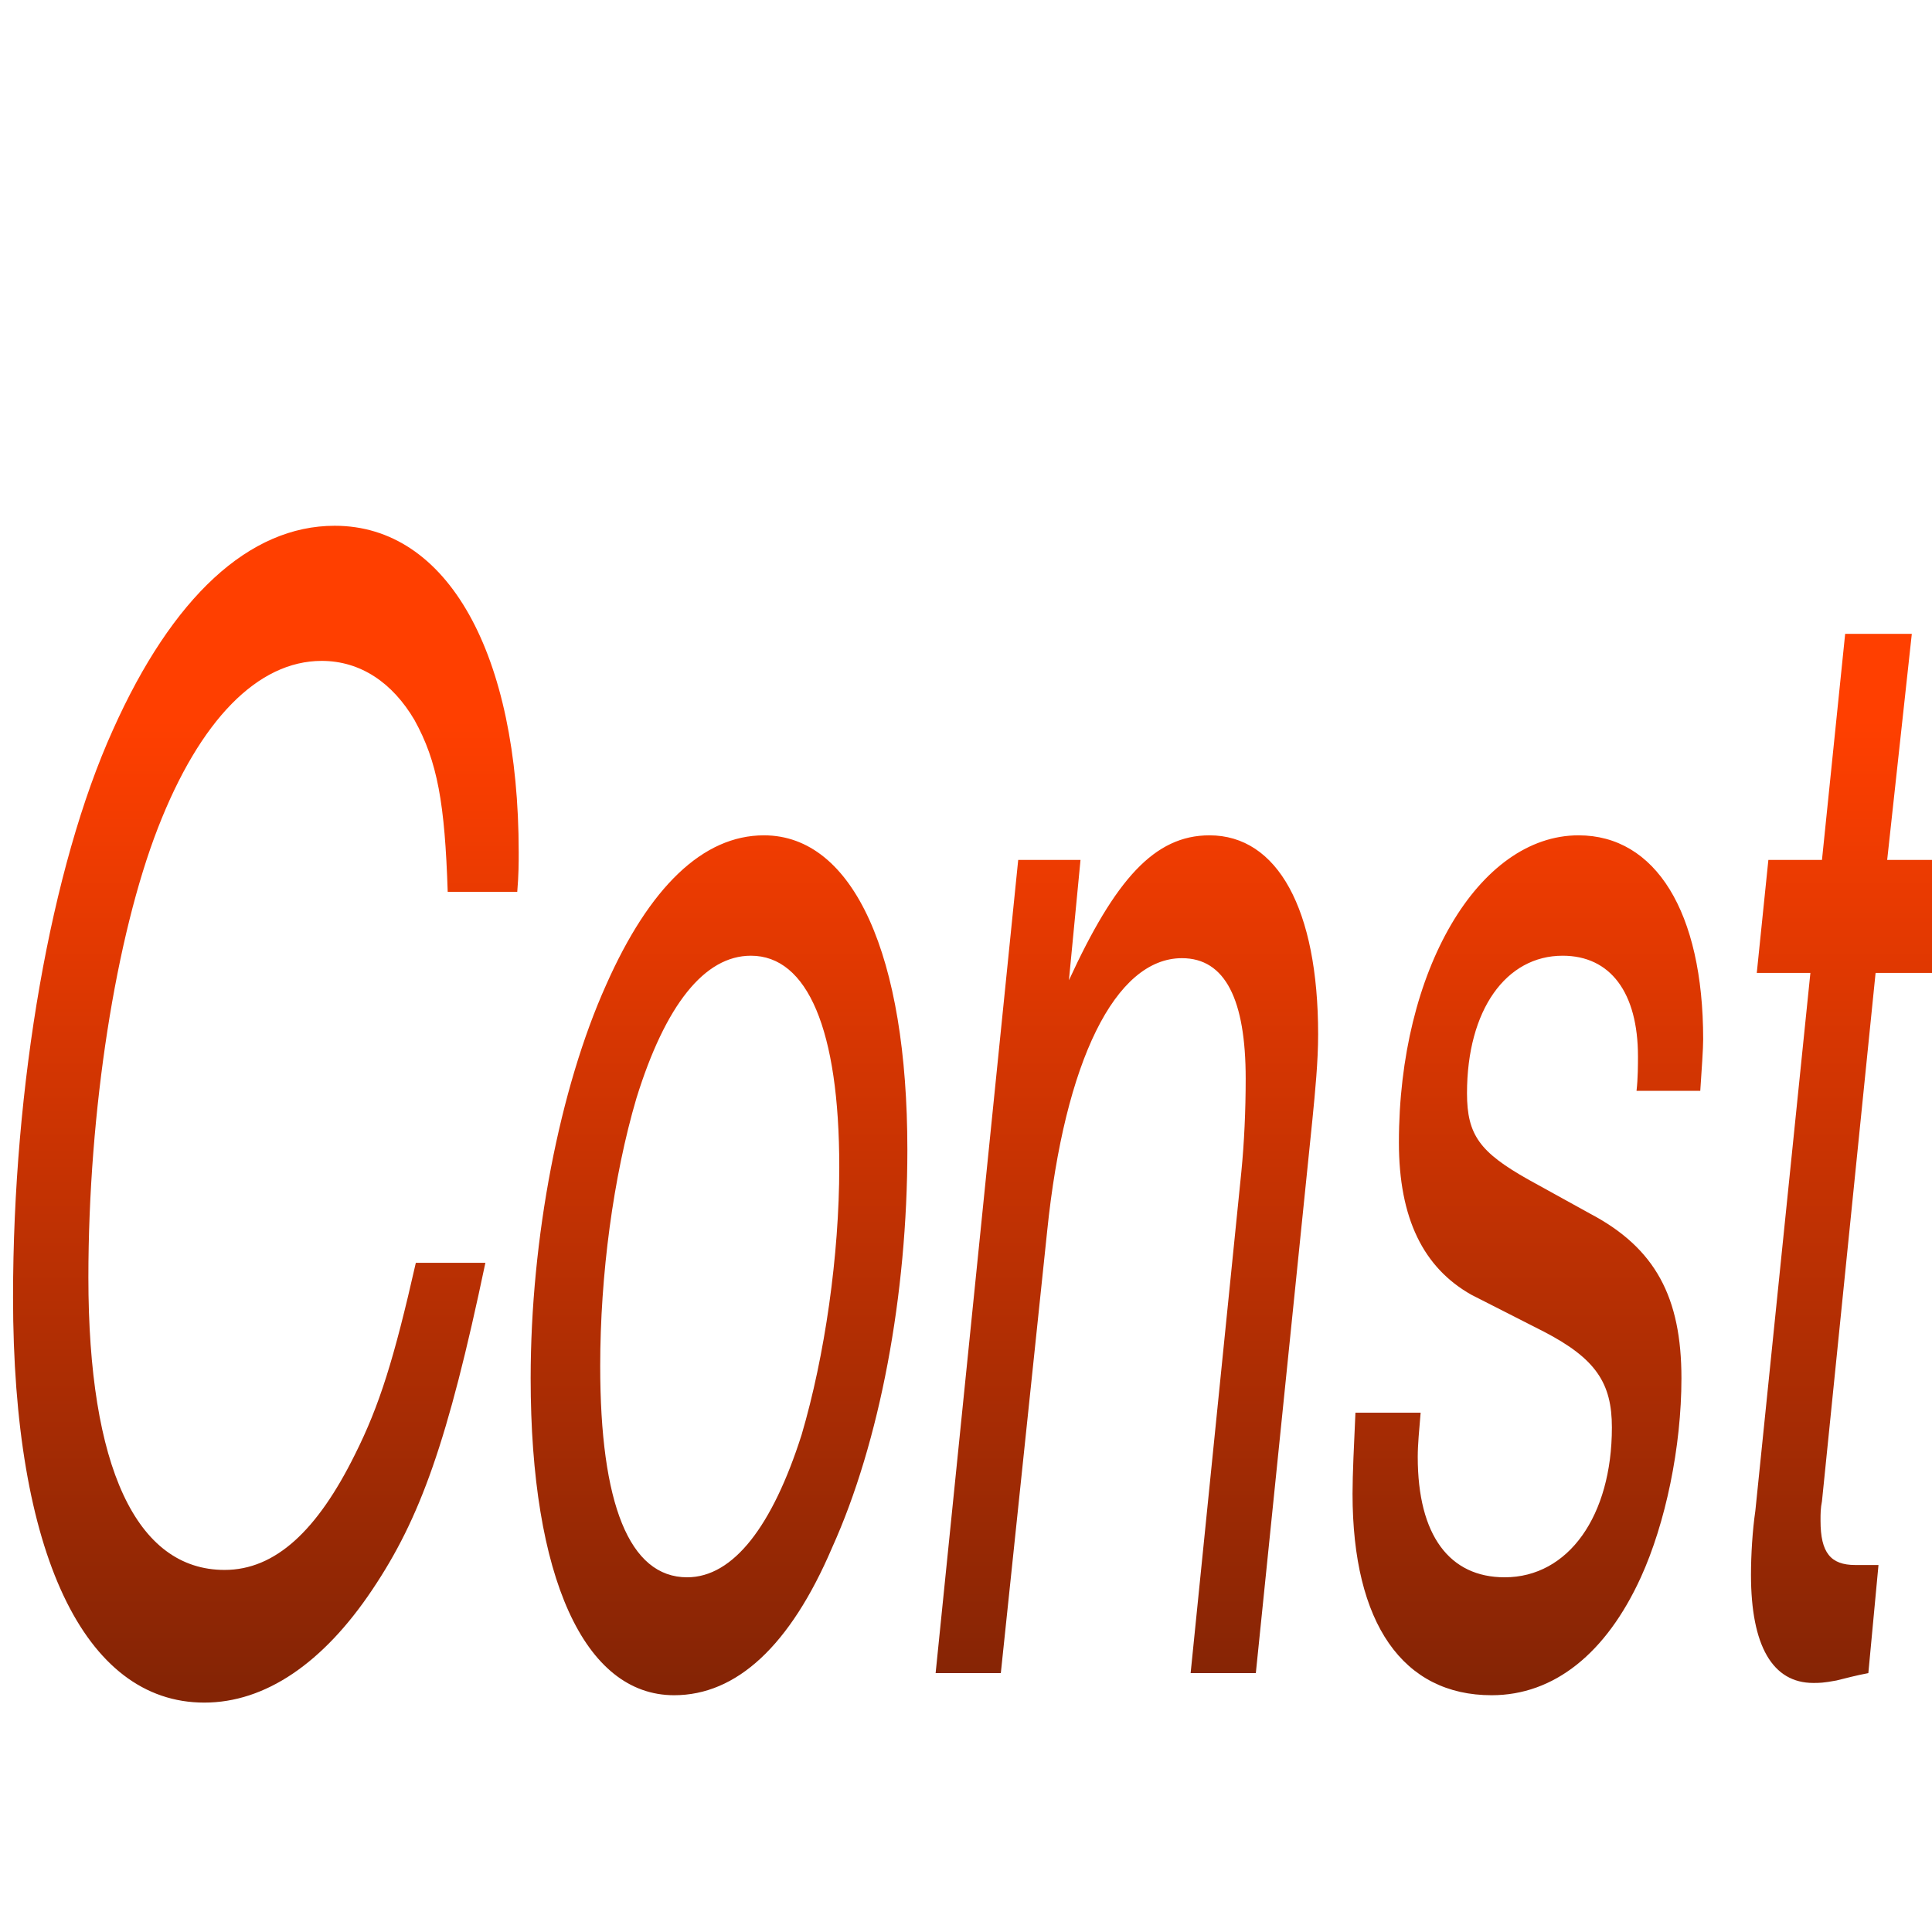
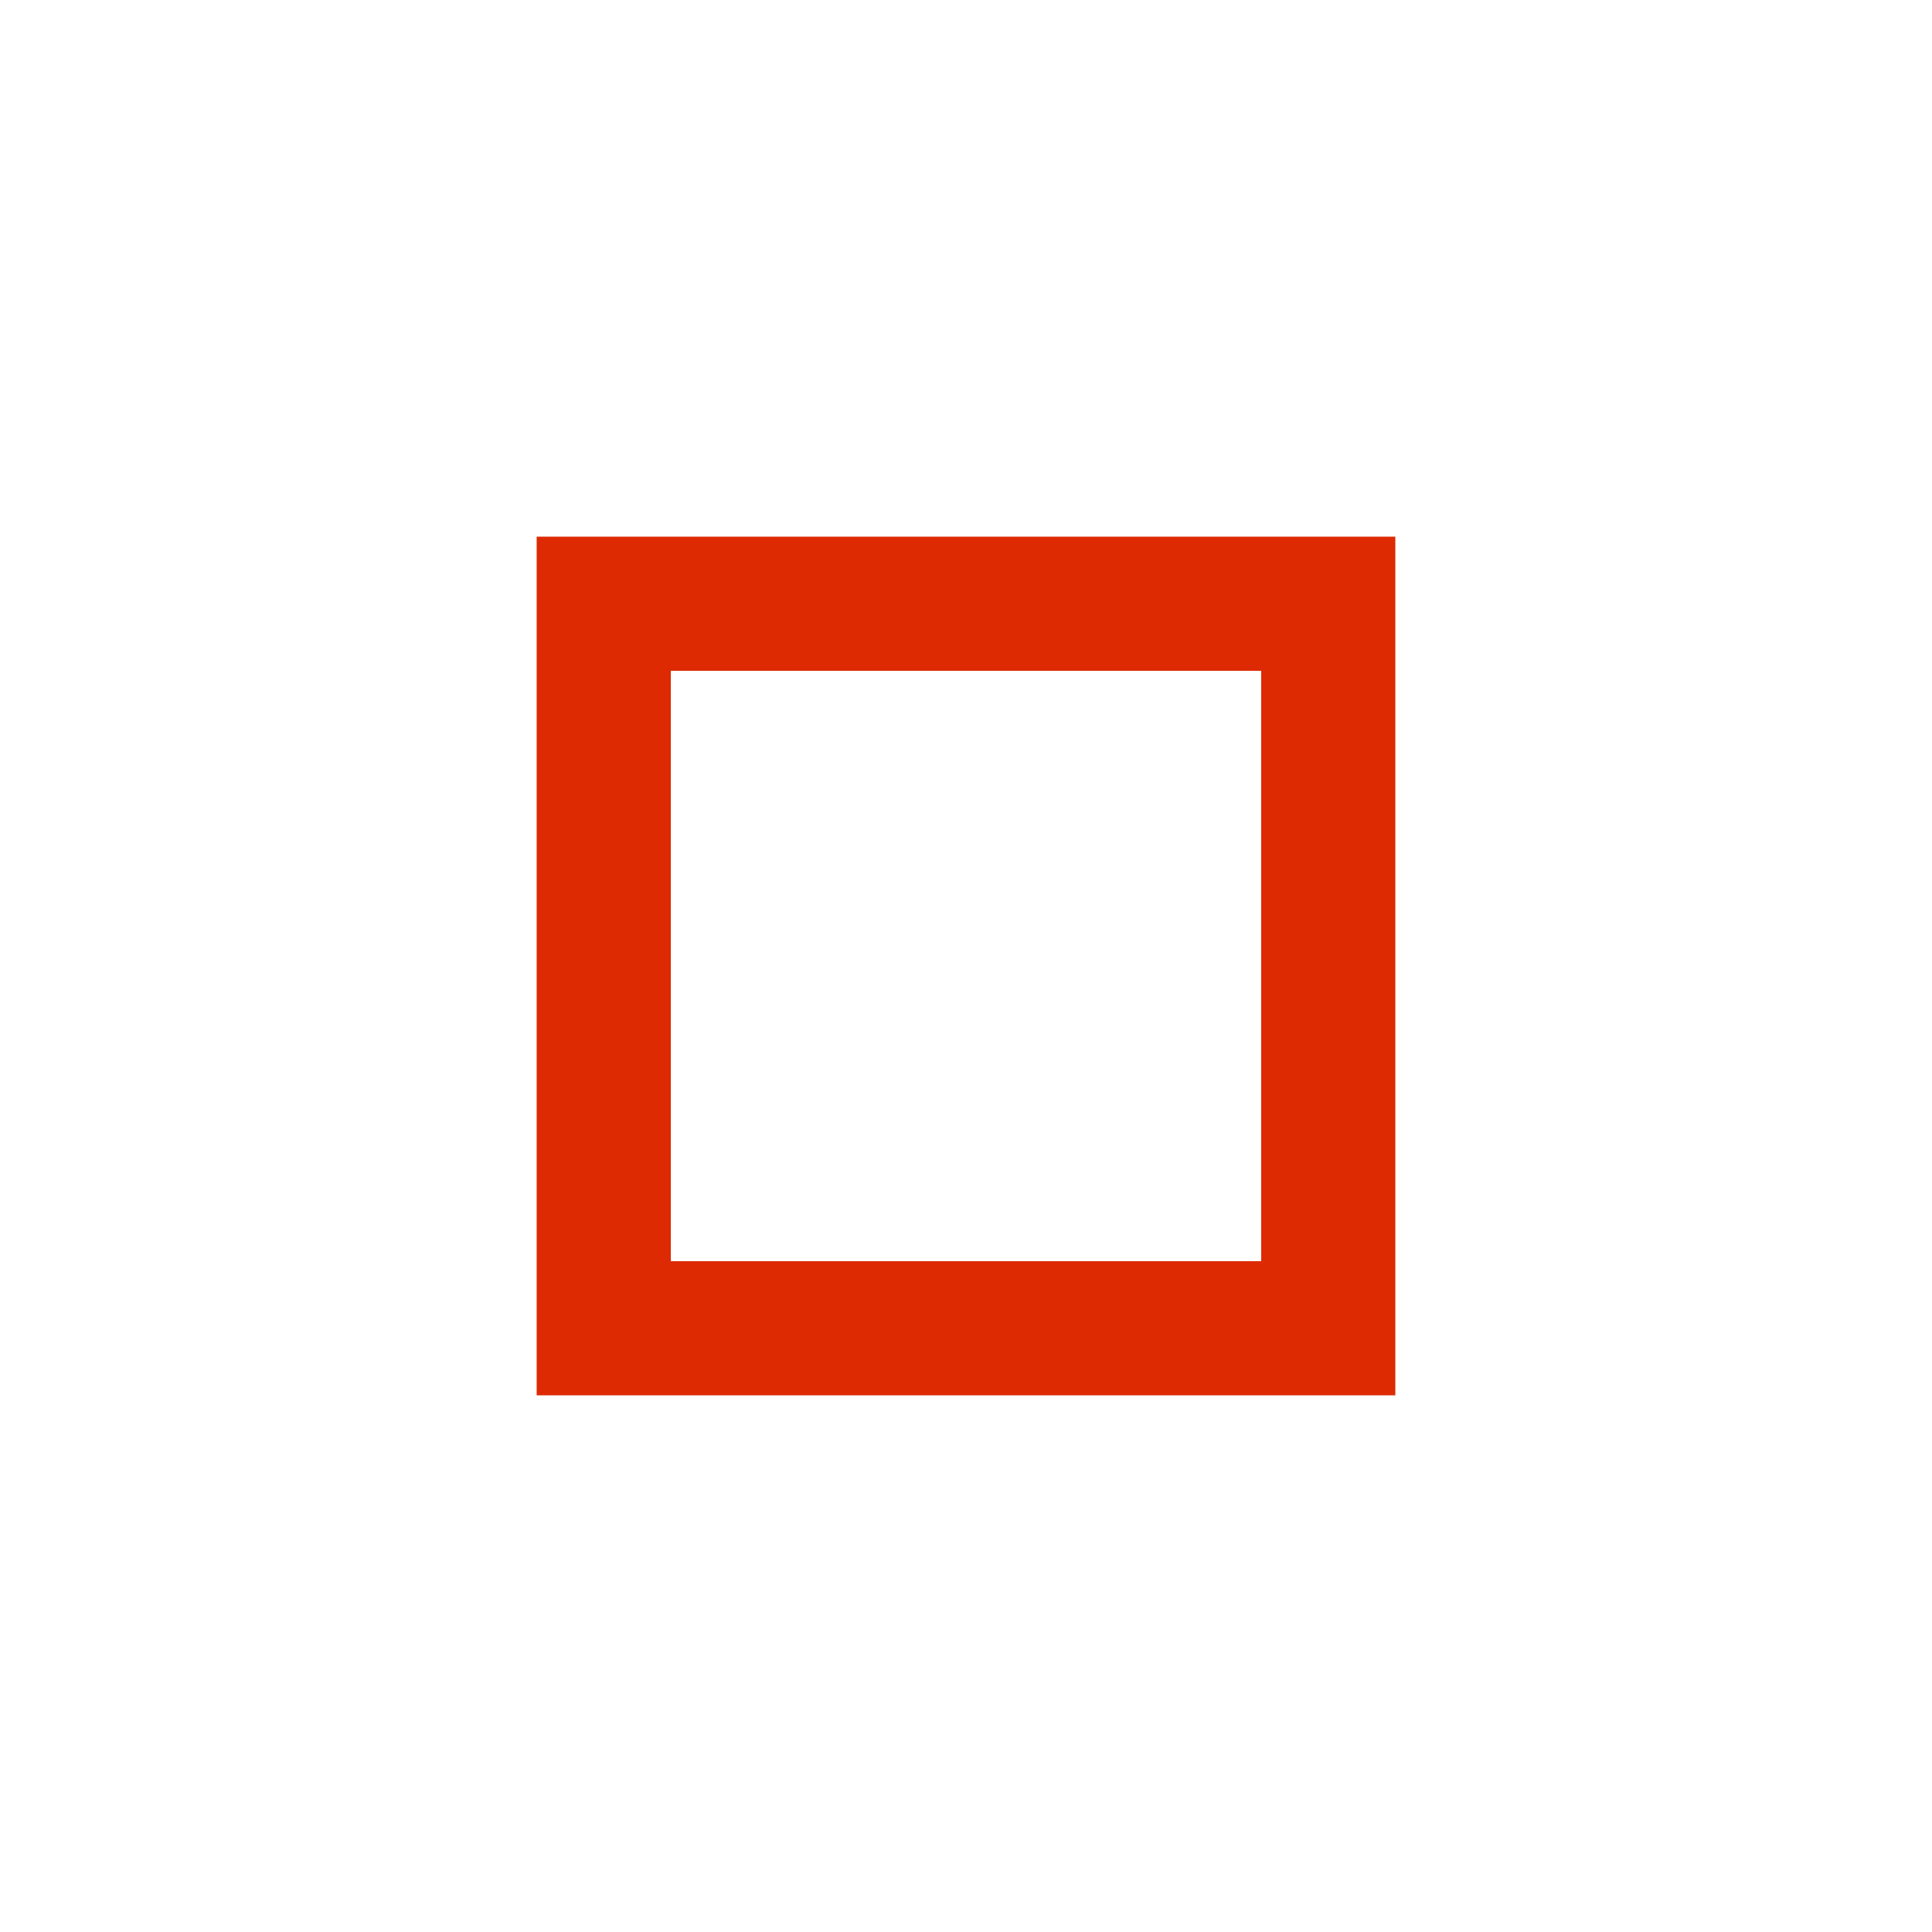
<svg xmlns="http://www.w3.org/2000/svg" xmlns:xlink="http://www.w3.org/1999/xlink" width="16" height="16" id="svg2" version="1.0">
  <defs id="defs4">
+     <linearGradient id="linearGradient13615">
+       <stop style="stop-color:#01d0fc;stop-opacity:1;" offset="0" id="stop13617" />
+       <stop style="stop-color:#025a6d;stop-opacity:1;" offset="1" id="stop13619" />
+     </linearGradient>
+     <linearGradient id="linearGradient9212">
+       <stop style="stop-color:#07e60b;stop-opacity:1;" offset="0" id="stop9214" />
+       <stop style="stop-color:#045906;stop-opacity:1;" offset="1" id="stop9216" />
+     </linearGradient>
    <linearGradient id="linearGradient3352">
      <stop style="stop-color:#ff3f00;stop-opacity:1;" offset="0" id="stop3354" />
      <stop style="stop-color:#842405;stop-opacity:1;" offset="1" id="stop3356" />
    </linearGradient>
    <linearGradient id="linearGradient39619">
      <stop style="stop-color:#ff03ae;stop-opacity:1;" offset="0" id="stop39621" />
      <stop style="stop-color:#5c013f;stop-opacity:0.99;" offset="1" id="stop39623" />
    </linearGradient>
    <linearGradient id="linearGradient38642">
      <stop style="stop-color:#f72800;stop-opacity:1;" offset="0" id="stop38644" />
      <stop style="stop-color:#661708;stop-opacity:1;" offset="1" id="stop38646" />
    </linearGradient>
    <linearGradient id="linearGradient37664">
      <stop style="stop-color:#e0b000;stop-opacity:1;" offset="0" id="stop37666" />
      <stop style="stop-color:#665000;stop-opacity:1;" offset="1" id="stop37668" />
    </linearGradient>
    <linearGradient id="linearGradient21624">
      <stop style="stop-color:#077f22;stop-opacity:1;" offset="0" id="stop21626" />
      <stop style="stop-color:#00ff39;stop-opacity:1;" offset="1" id="stop21628" />
    </linearGradient>
    <linearGradient xlink:href="#linearGradient37664" id="linearGradient37670" x1="8.01" y1="2.935" x2="8.01" y2="14.917" gradientUnits="userSpaceOnUse" />
    <linearGradient xlink:href="#linearGradient39619" id="linearGradient39625" x1="8.01" y1="2.796" x2="8.01" y2="14.917" gradientUnits="userSpaceOnUse" />
    <linearGradient xlink:href="#linearGradient3352" id="linearGradient3358" x1="10.409" y1="4.581" x2="10.409" y2="10.762" gradientUnits="userSpaceOnUse" />
+     <linearGradient xlink:href="#linearGradient13615" id="linearGradient13621" x1="8.72" y1="3.889" x2="8.531" y2="13.559" gradientUnits="userSpaceOnUse" gradientTransform="matrix(1.010088,0,0,1.010088,0.2935083,-0.3578444)" />
  </defs>
  <g id="layer1">
-     <text xml:space="preserve" style="font-size:9.889px;font-style:italic;font-weight:normal;fill:url(#linearGradient3358);fill-opacity:1.0;stroke:none;stroke-width:1px;stroke-linecap:butt;stroke-linejoin:miter;stroke-opacity:1;font-family:Arial Narrow" x="-0.733" y="10.641" id="text19682" transform="scale(0.767942,1.302182)">
-       <tspan id="tspan19684" x="-0.733" y="10.641" style="font-size:9.889px;font-style:italic;font-weight:normal;fill:url(#linearGradient3358);fill-opacity:1.0;stroke:none;font-family:Arial Narrow">Const</tspan>
-     </text>
+     <rect style="fill:none;fill-opacity:1;stroke:#dd2a03;stroke-width:1.111;stroke-miterlimit:4;stroke-dasharray:none;stroke-opacity:1" id="rect3165" width="6" height="6" x="5" y="5" />
  </g>
</svg>
